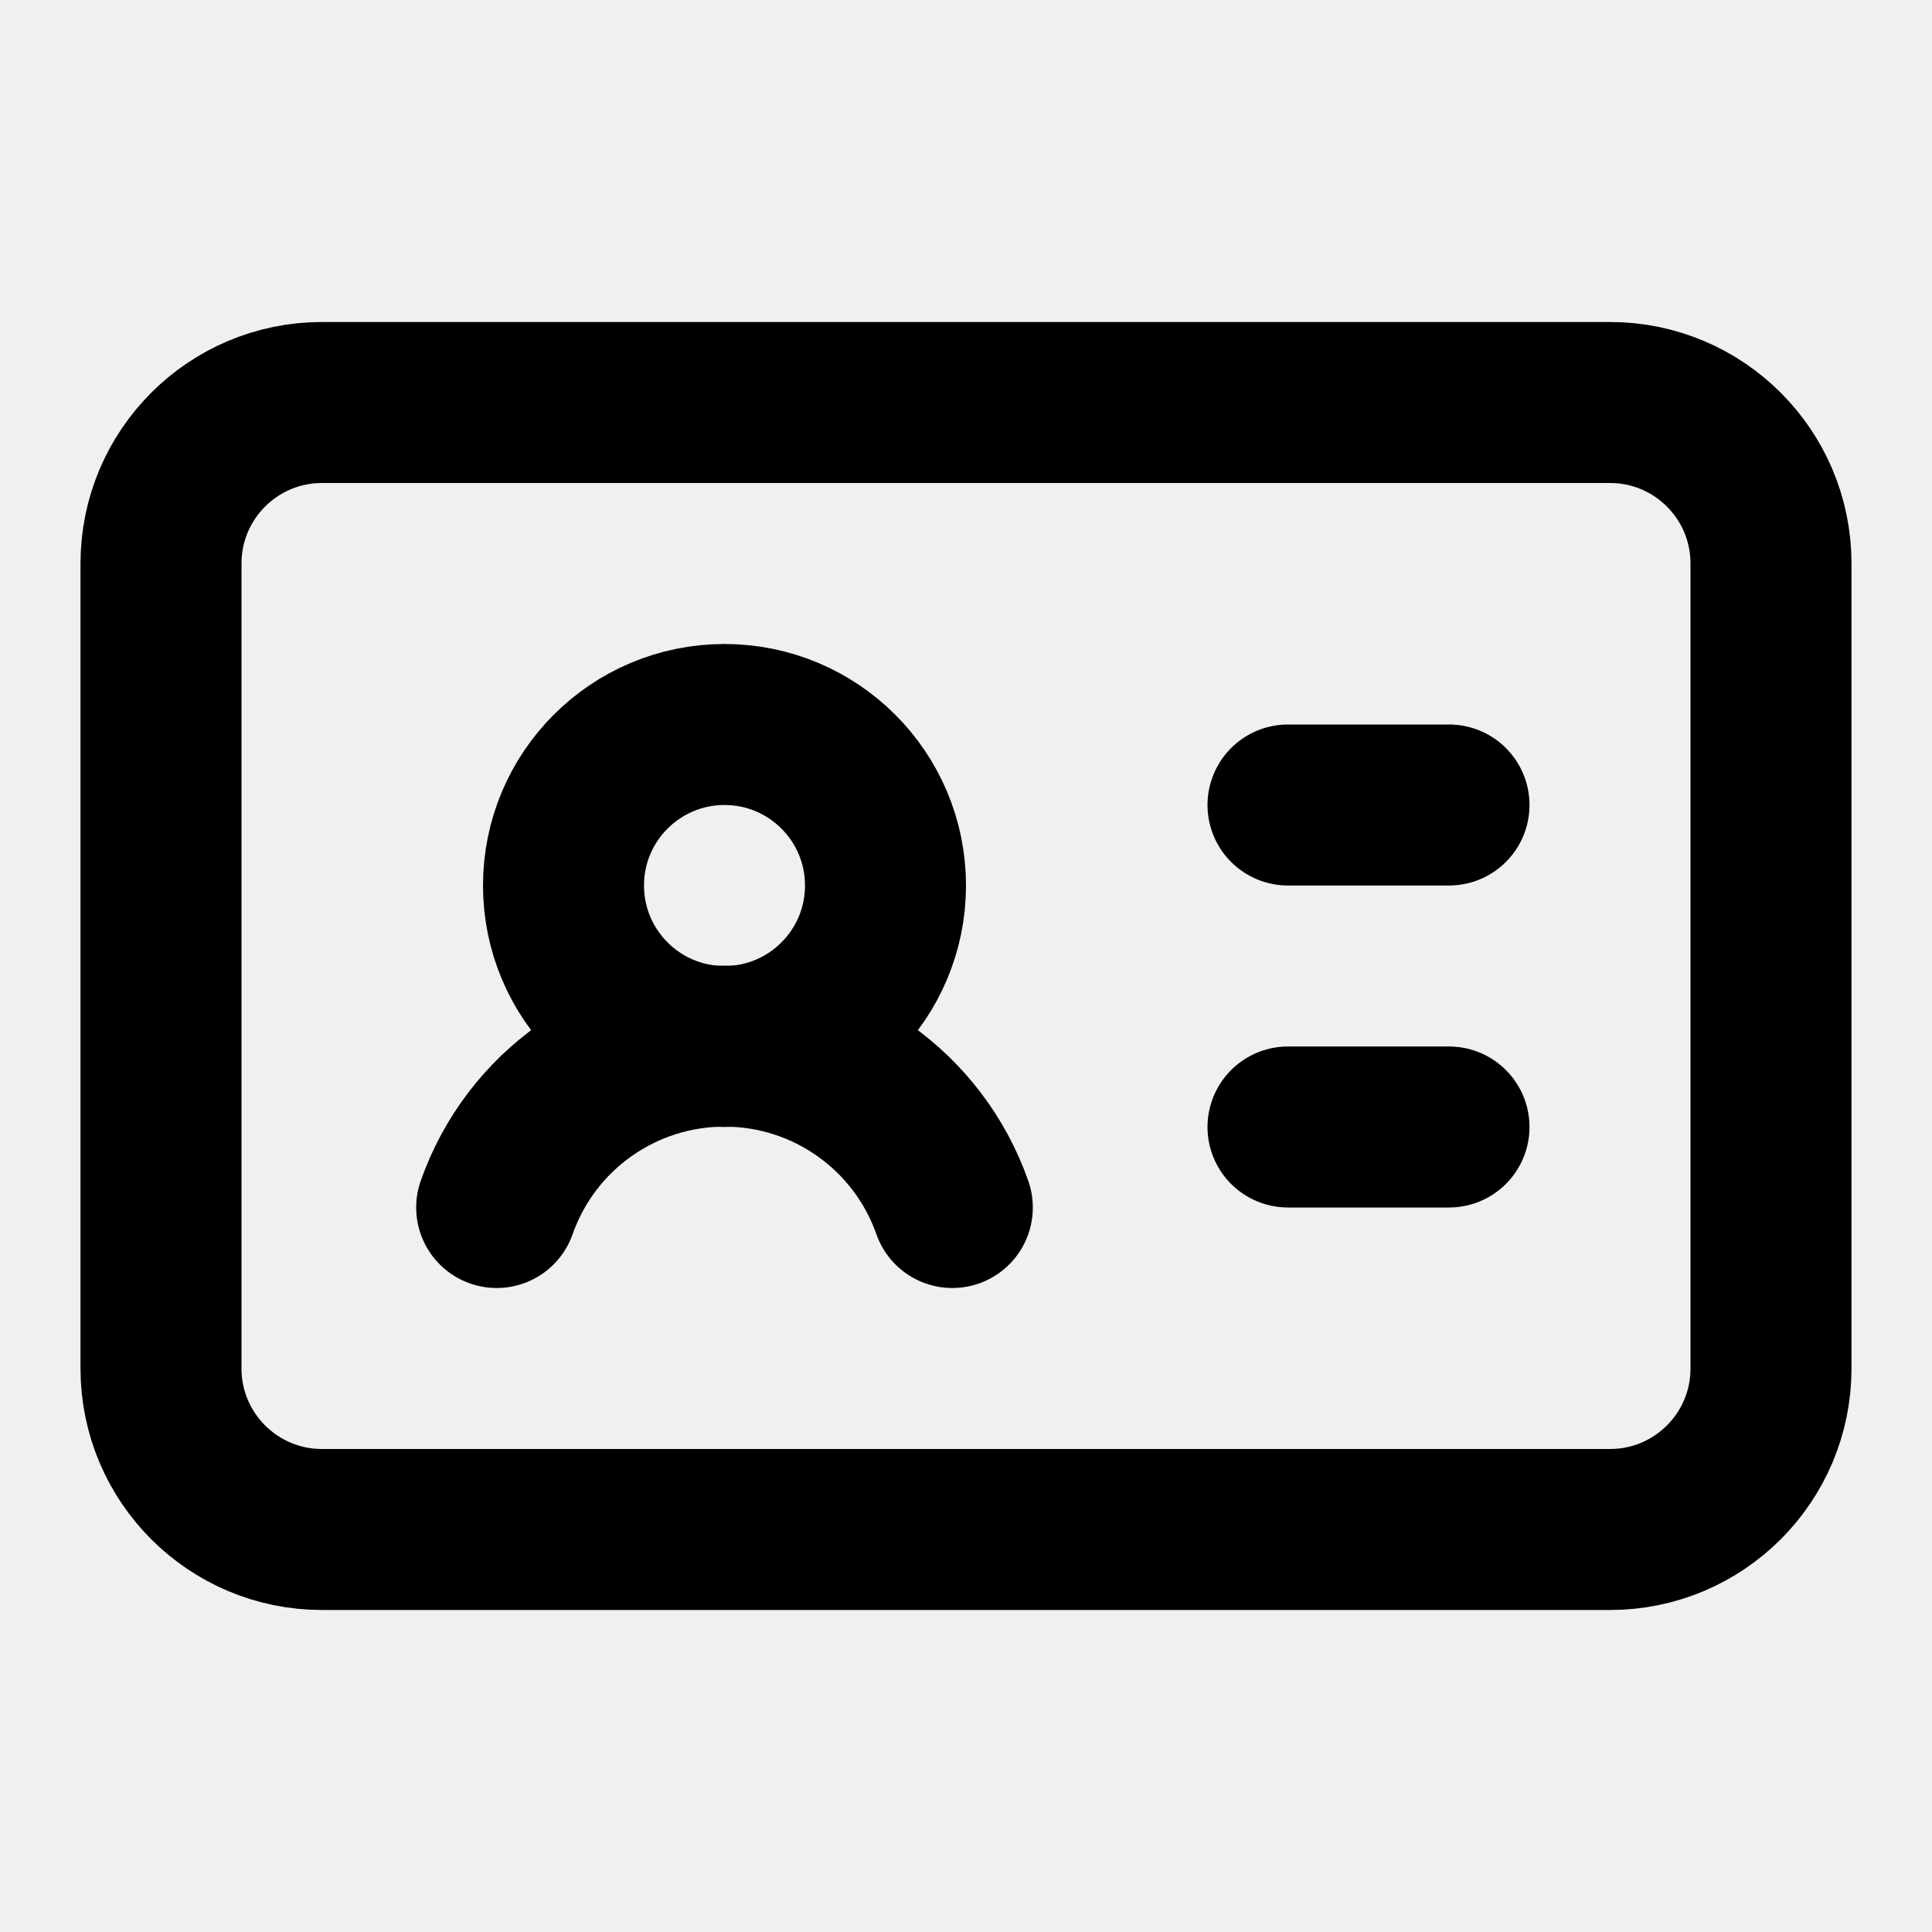
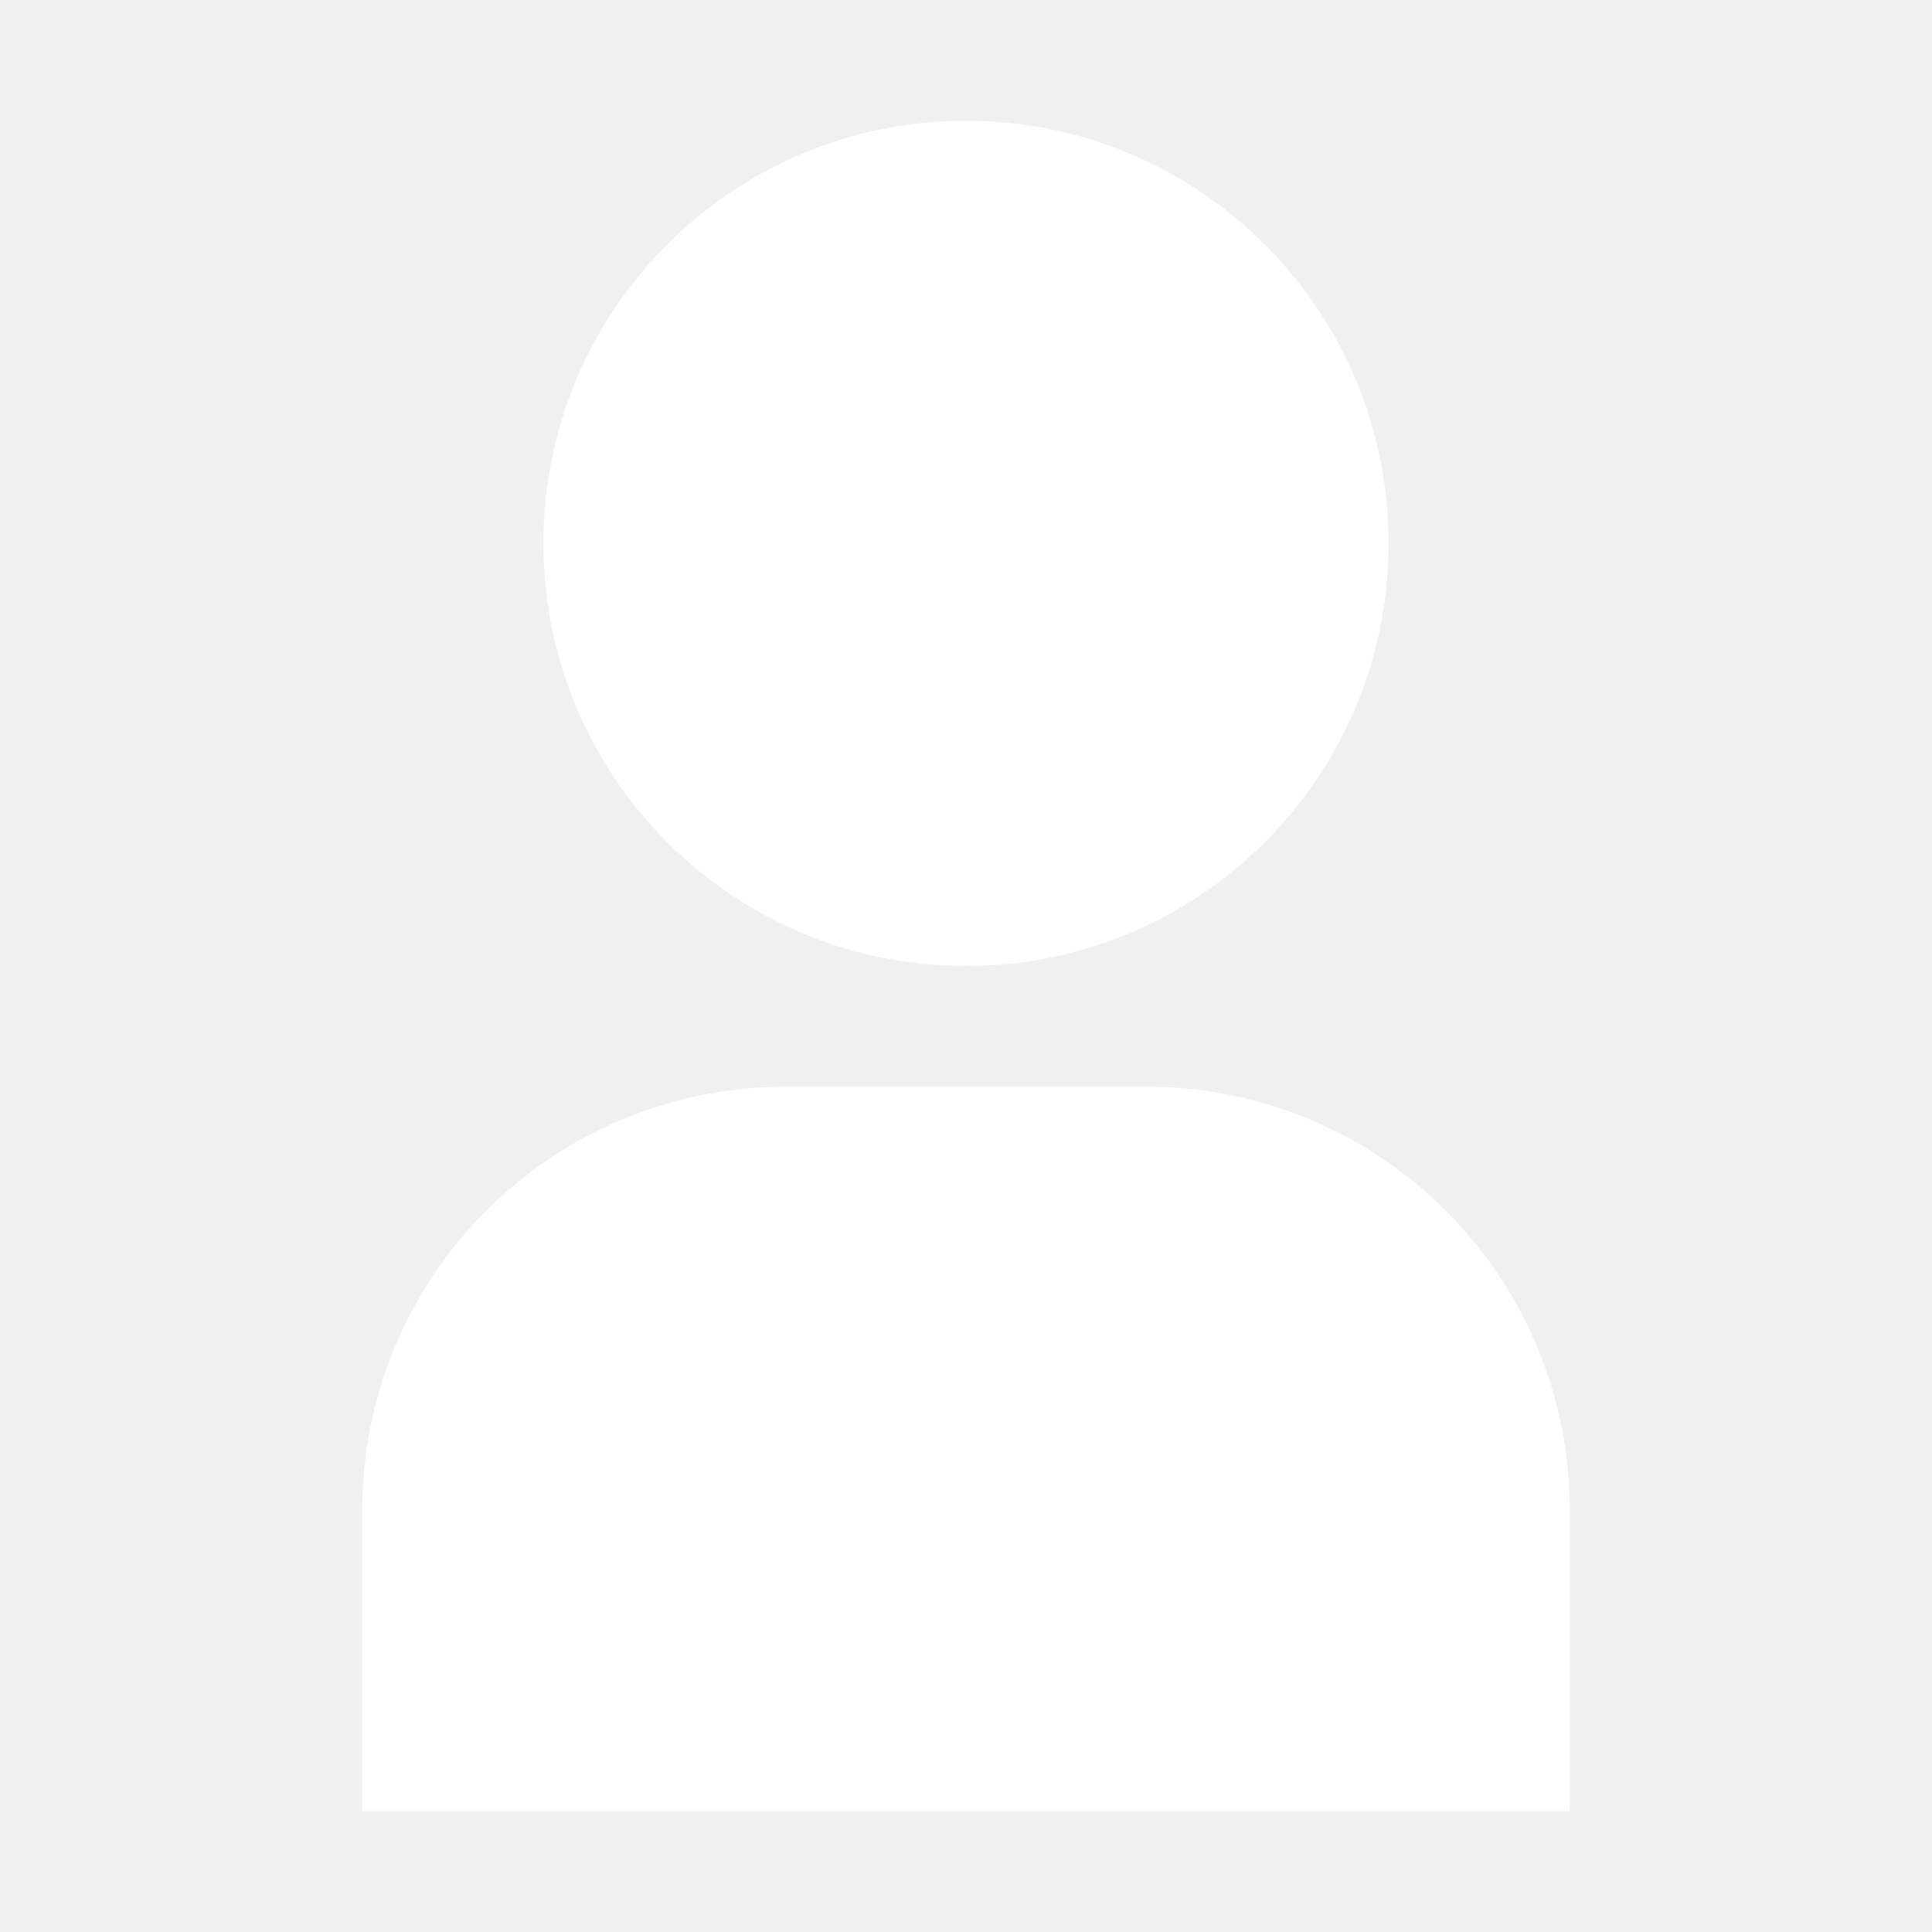
- <svg xmlns="http://www.w3.org/2000/svg" width="24" height="24" viewBox="0 0 24 24" fill="none" stroke="currentColor" stroke-width="2" stroke-linecap="round" stroke-linejoin="round" class="lucide lucide-id-card-icon lucide-id-card">
-   <path d="M16 10h2" />
-   <path d="M16 14h2" />
-   <path d="M6.17 15a3 3 0 0 1 5.66 0" />
-   <circle cx="9" cy="11" r="2" />
-   <rect x="2" y="5" width="20" height="14" rx="2" />
+ <svg xmlns="http://www.w3.org/2000/svg" width="1em" height="1em" viewBox="0 0 32 32" fill="#FFFFFF">
+   <path fill="#FFFFFF" d="M6 30h20v-5a7.01 7.01 0 0 0-7-7h-6a7.01 7.01 0 0 0-7 7ZM9 9a7 7 0 1 0 7-7a7 7 0 0 0-7 7" />
</svg>
